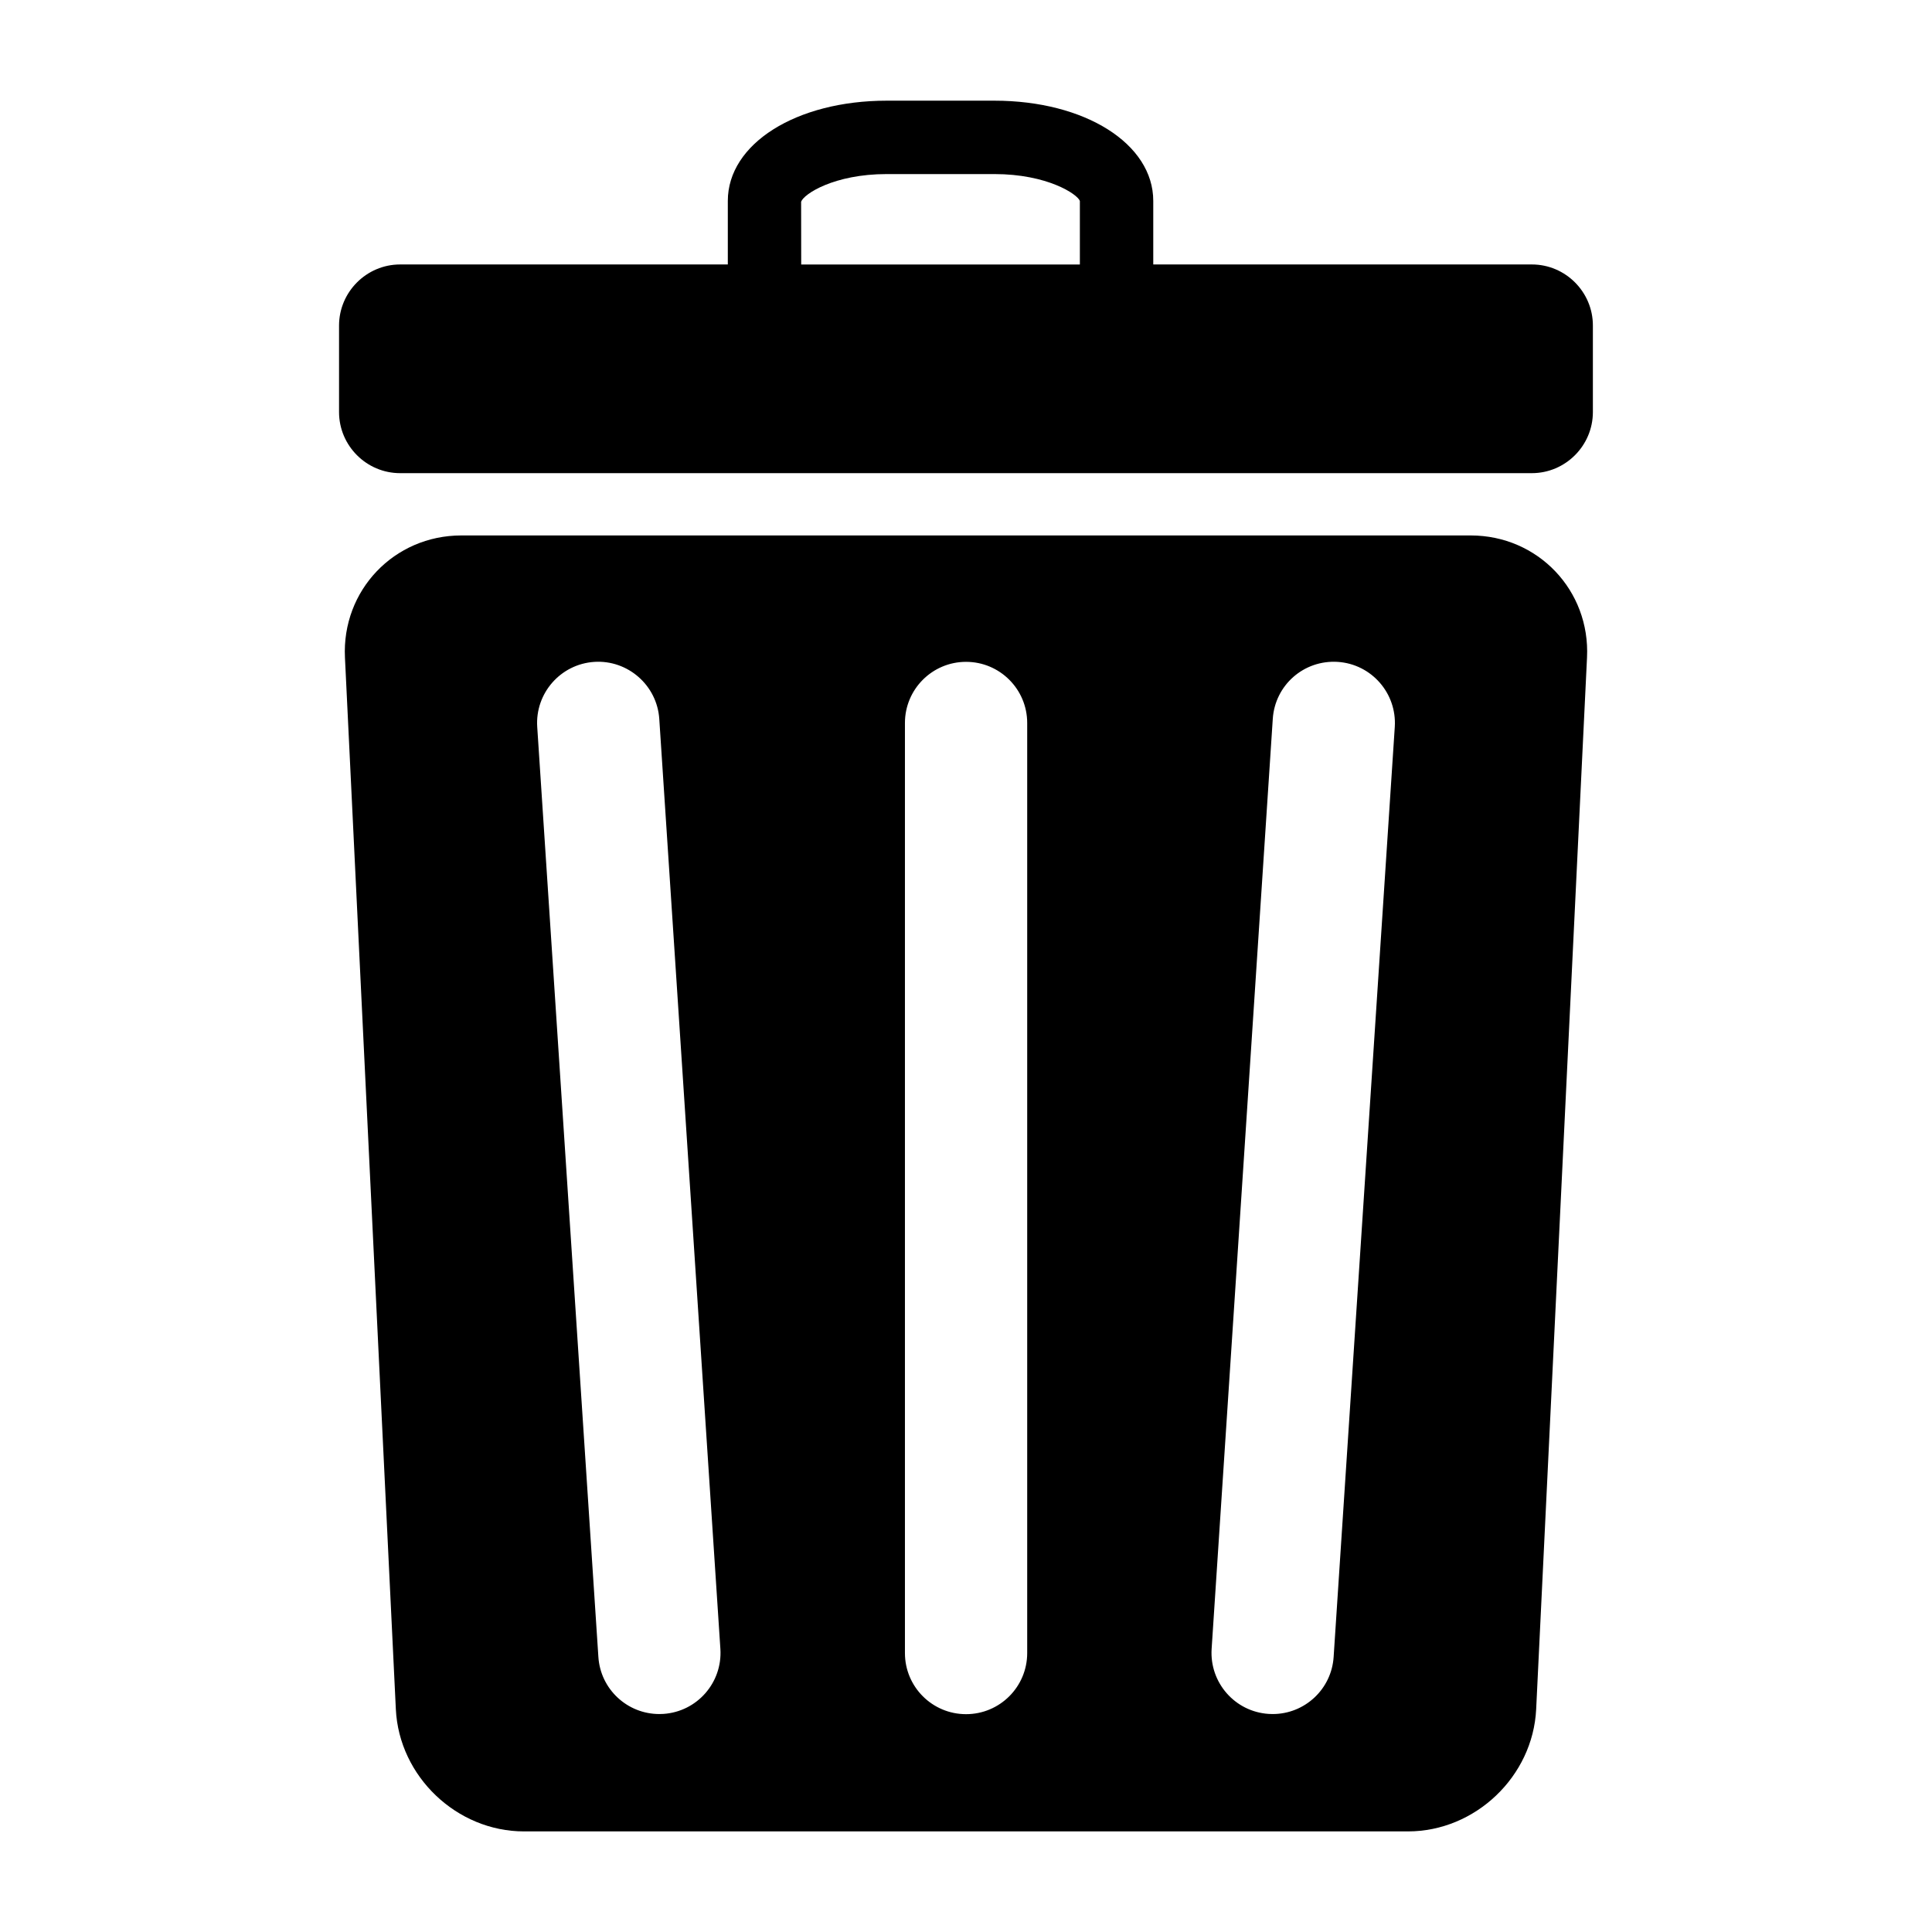
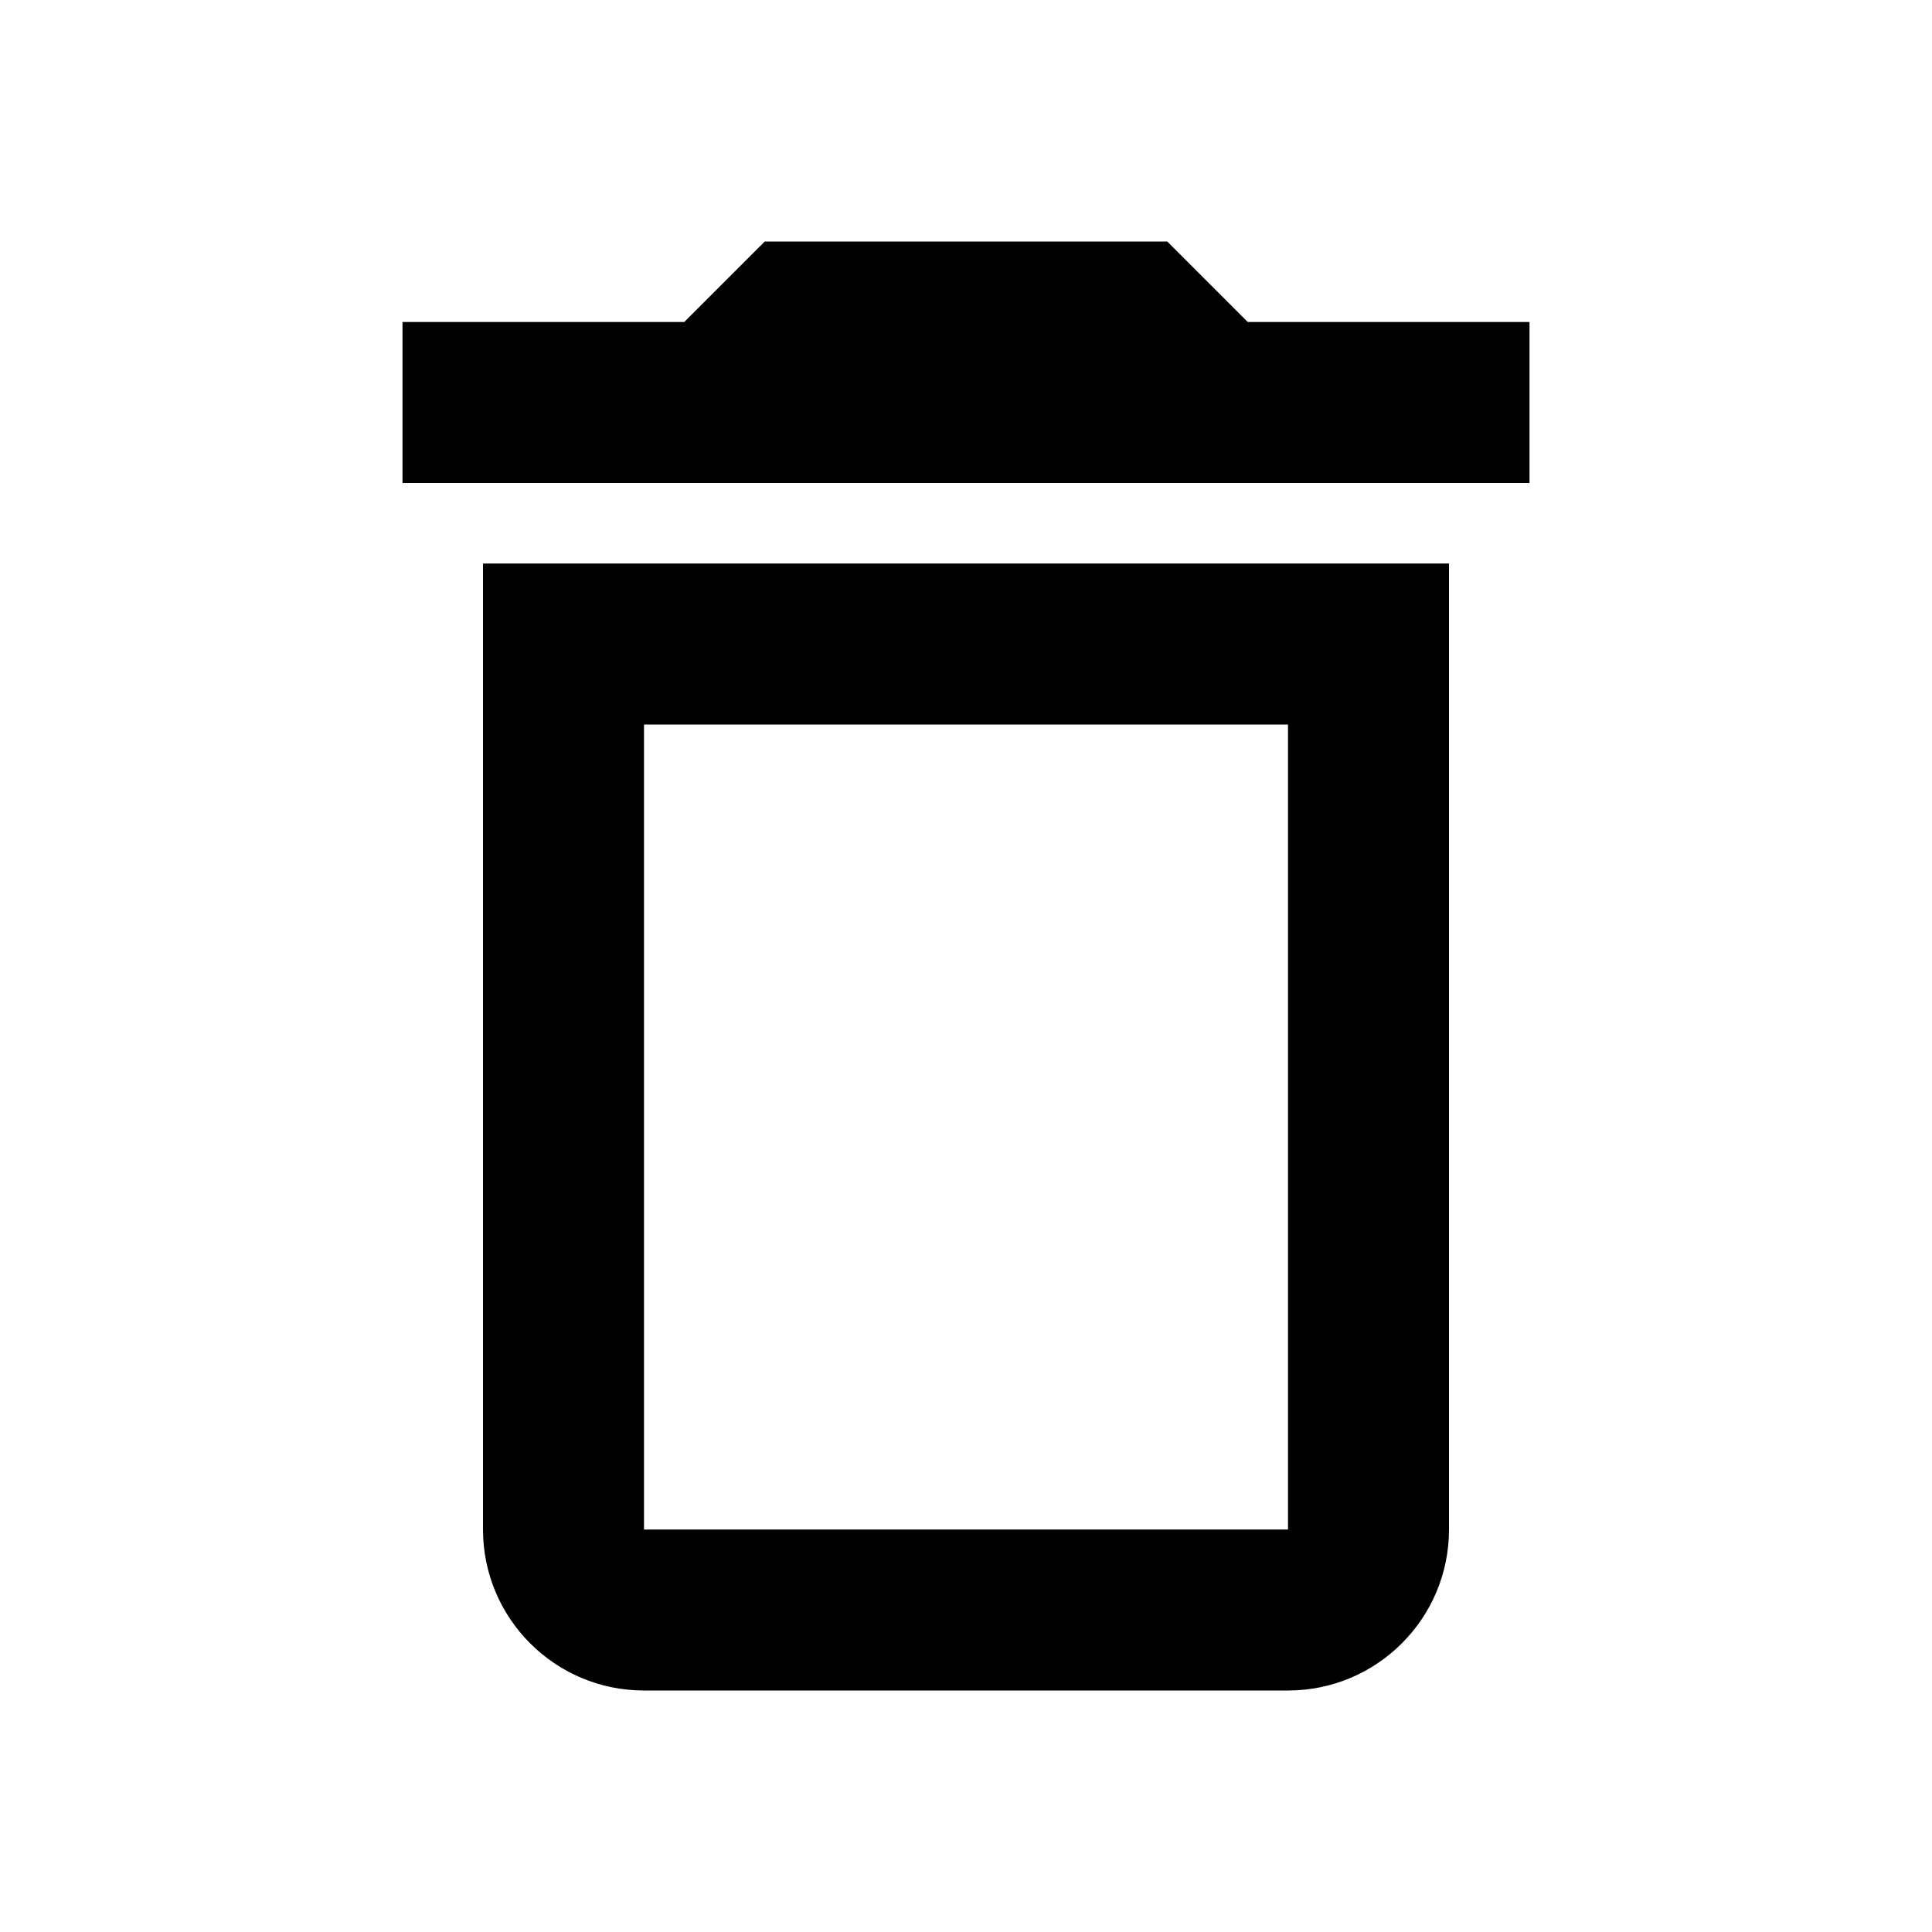
- <svg xmlns="http://www.w3.org/2000/svg" viewBox="0 0 100 100" version="1.1">
-   <g transform="translate(0 -952.36)">
-     <g transform="matrix(2.1844 0 0 2.1844 -44.984 912.64)" fill="#000000">
-       <path d="m56.892 24.45h-8.972v-1.506c0-1.354-1.618-2.375-3.766-2.375h-2.548c-2.147 0-3.767 1.021-3.767 2.375v1.506h-7.765c-0.796 0-1.447 0.652-1.447 1.449v2.048c0 0.797 0.651 1.448 1.447 1.448h26.816c0.796 0 1.447-0.651 1.447-1.448v-2.048c0.002-0.796-0.649-1.449-1.445-1.449zm-17.314 0-0.002-1.486c0.061-0.181 0.776-0.656 2.03-0.656h2.548c1.254 0 1.97 0.476 2.027 0.637v1.506h-6.603z" />
-       <path d="m55.442 30.871h-23.918c-1.593 0-2.834 1.303-2.757 2.894l1.206 24.92c0.077 1.592 1.443 2.894 3.036 2.894h20.947c1.594 0 2.96-1.302 3.037-2.894l1.205-24.92c0.078-1.591-1.163-2.894-2.756-2.894zm-19.13 27.924c-0.032 0.002-0.064 0.003-0.096 0.003-0.758 0-1.394-0.587-1.444-1.353l-1.449-22.037c-0.052-0.798 0.553-1.488 1.351-1.541 0.794-0.052 1.488 0.553 1.541 1.351l1.448 22.037c0.052 0.799-0.553 1.488-1.351 1.54zm8.621-1.442c0 0.8-0.649 1.448-1.449 1.448s-1.448-0.648-1.448-1.448v-22.038c0-0.8 0.648-1.449 1.448-1.449s1.449 0.649 1.449 1.449v22.038zm7.261 0.092c-0.05 0.766-0.687 1.353-1.443 1.353-0.032 0-0.064-0.001-0.097-0.003-0.798-0.052-1.402-0.741-1.351-1.54l1.449-22.037c0.052-0.798 0.734-1.402 1.54-1.351 0.799 0.053 1.402 0.743 1.351 1.541l-1.449 22.037z" />
-     </g>
-   </g>
+ <svg xmlns="http://www.w3.org/2000/svg" aria-hidden="true" role="img" width="1em" height="1em" preserveAspectRatio="xMidYMid meet" viewBox="0 0 24 24">
+   <path fill="currentColor" d="M6 19a2 2 0 0 0 2 2h8a2 2 0 0 0 2-2V7H6v12M8 9h8v10H8V9m7.5-5l-1-1h-5l-1 1H5v2h14V4h-3.5Z" />
</svg>
